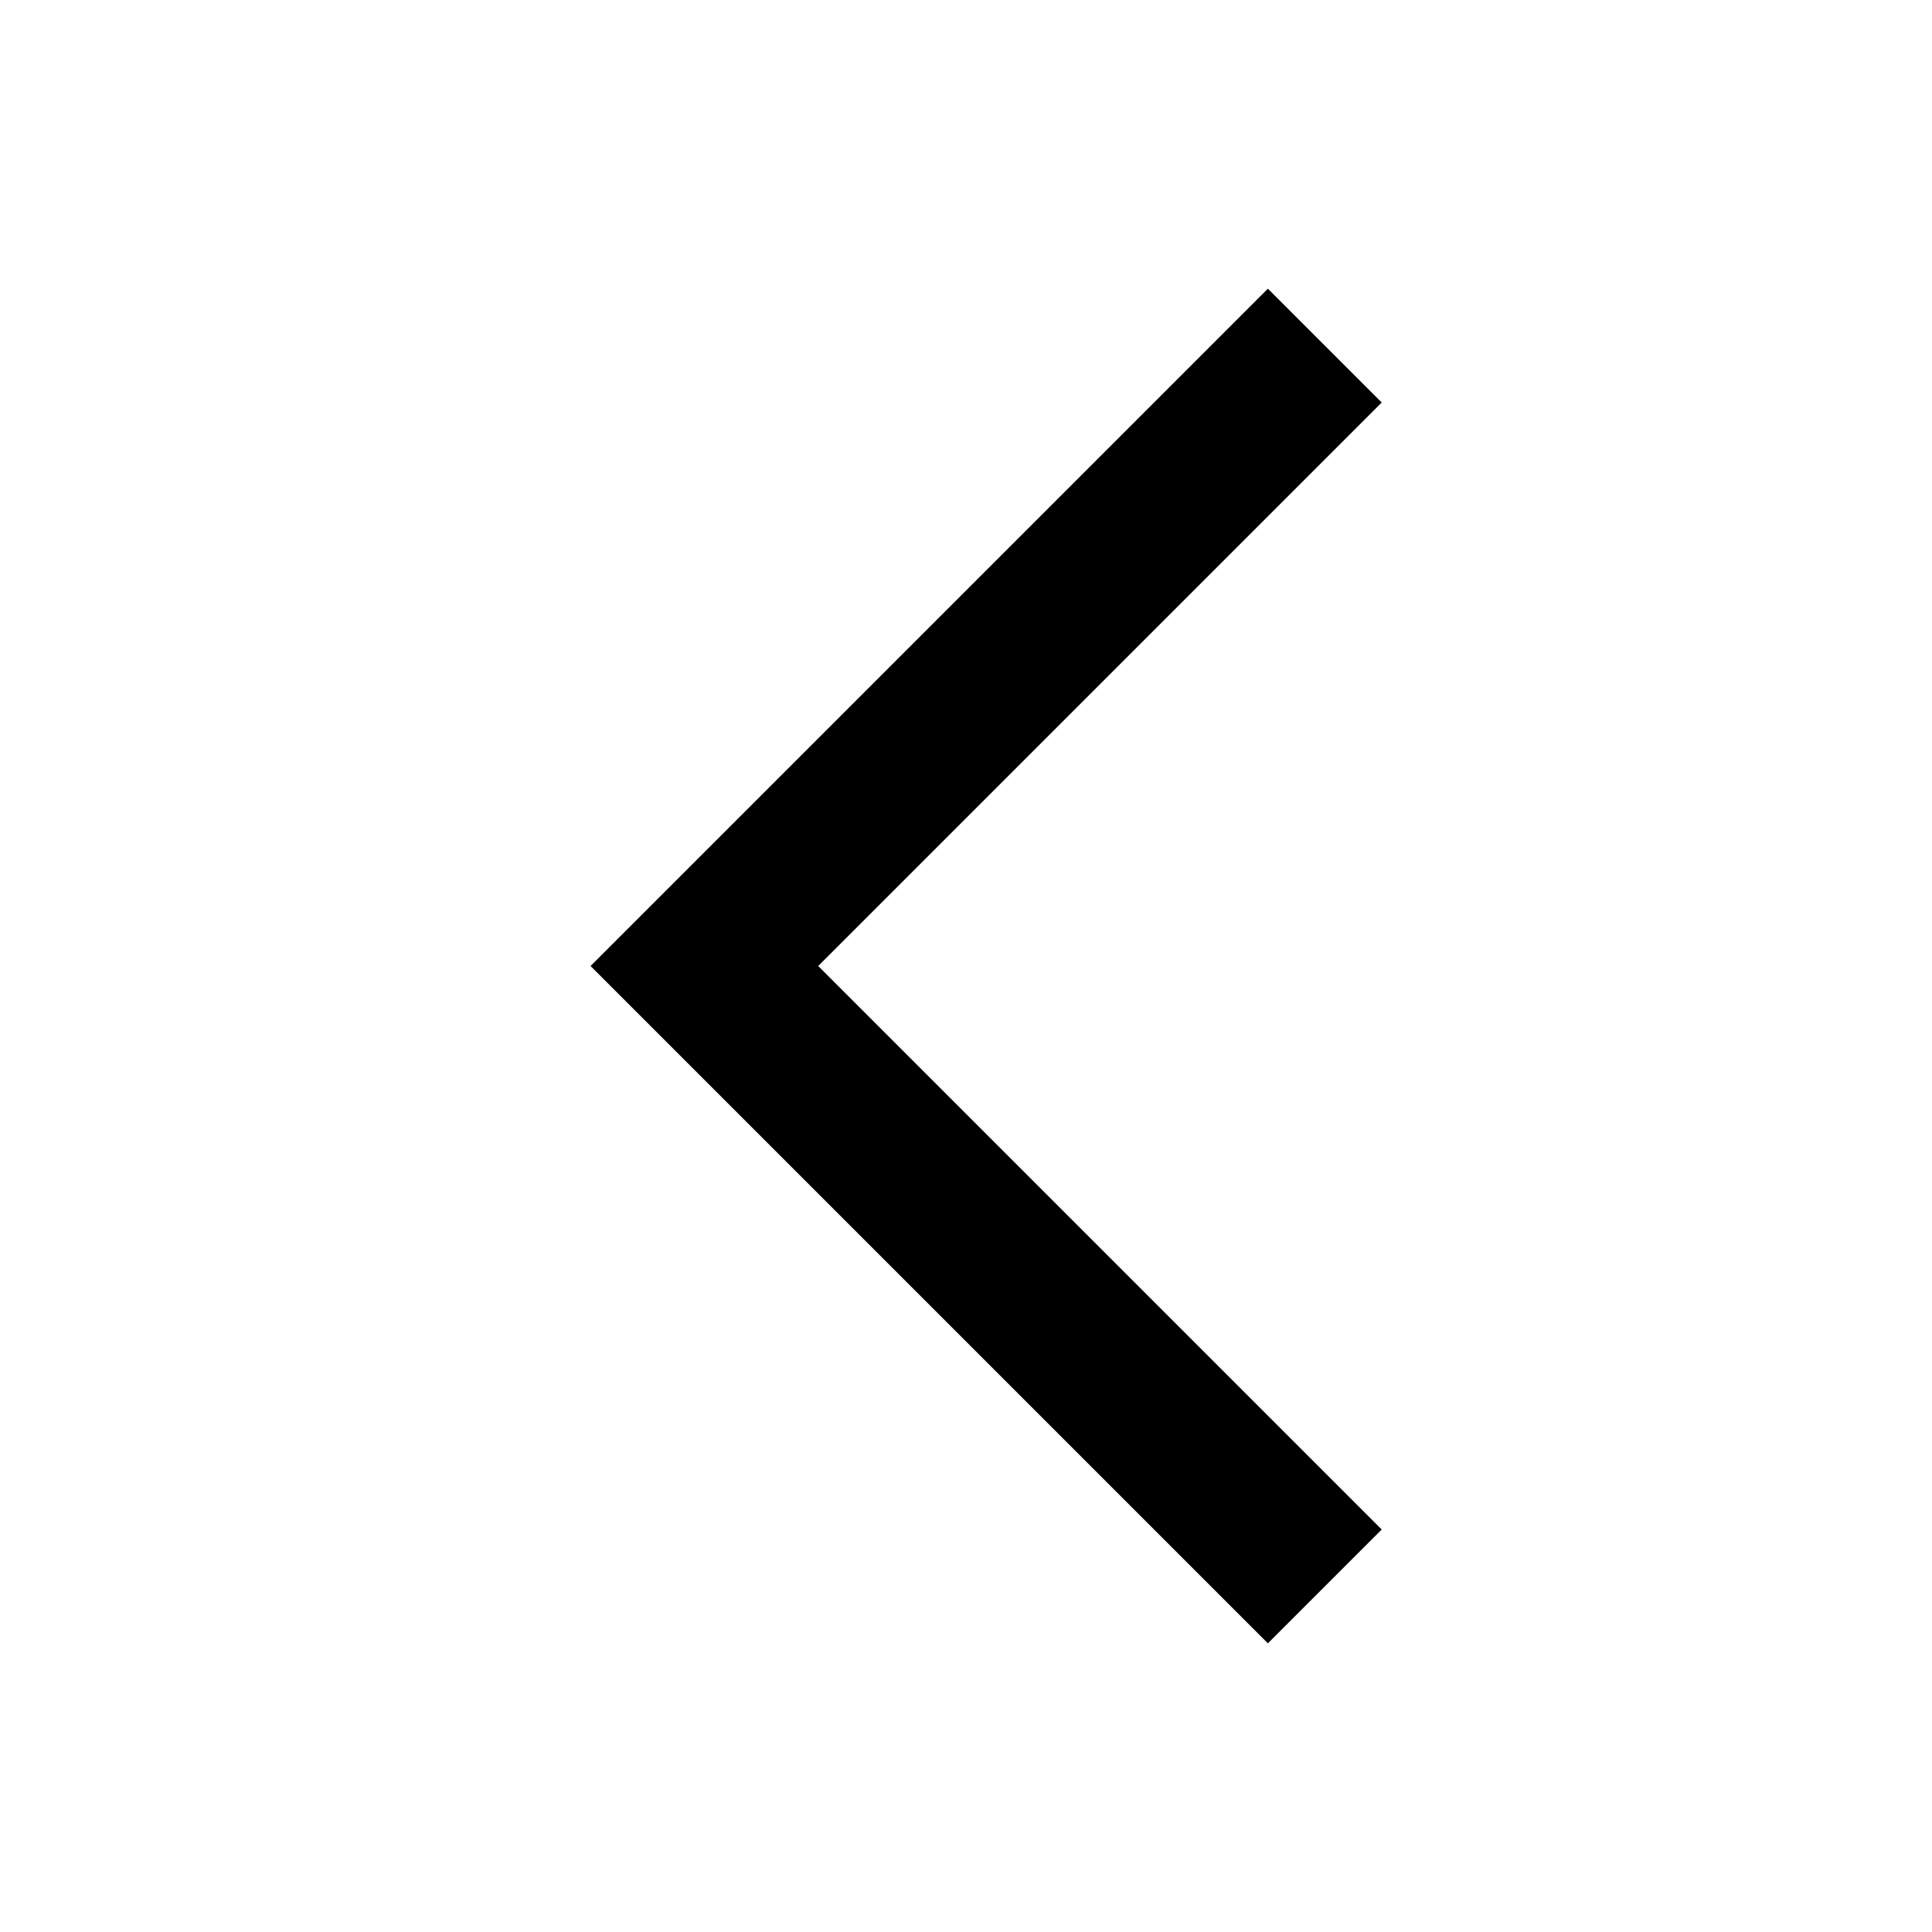
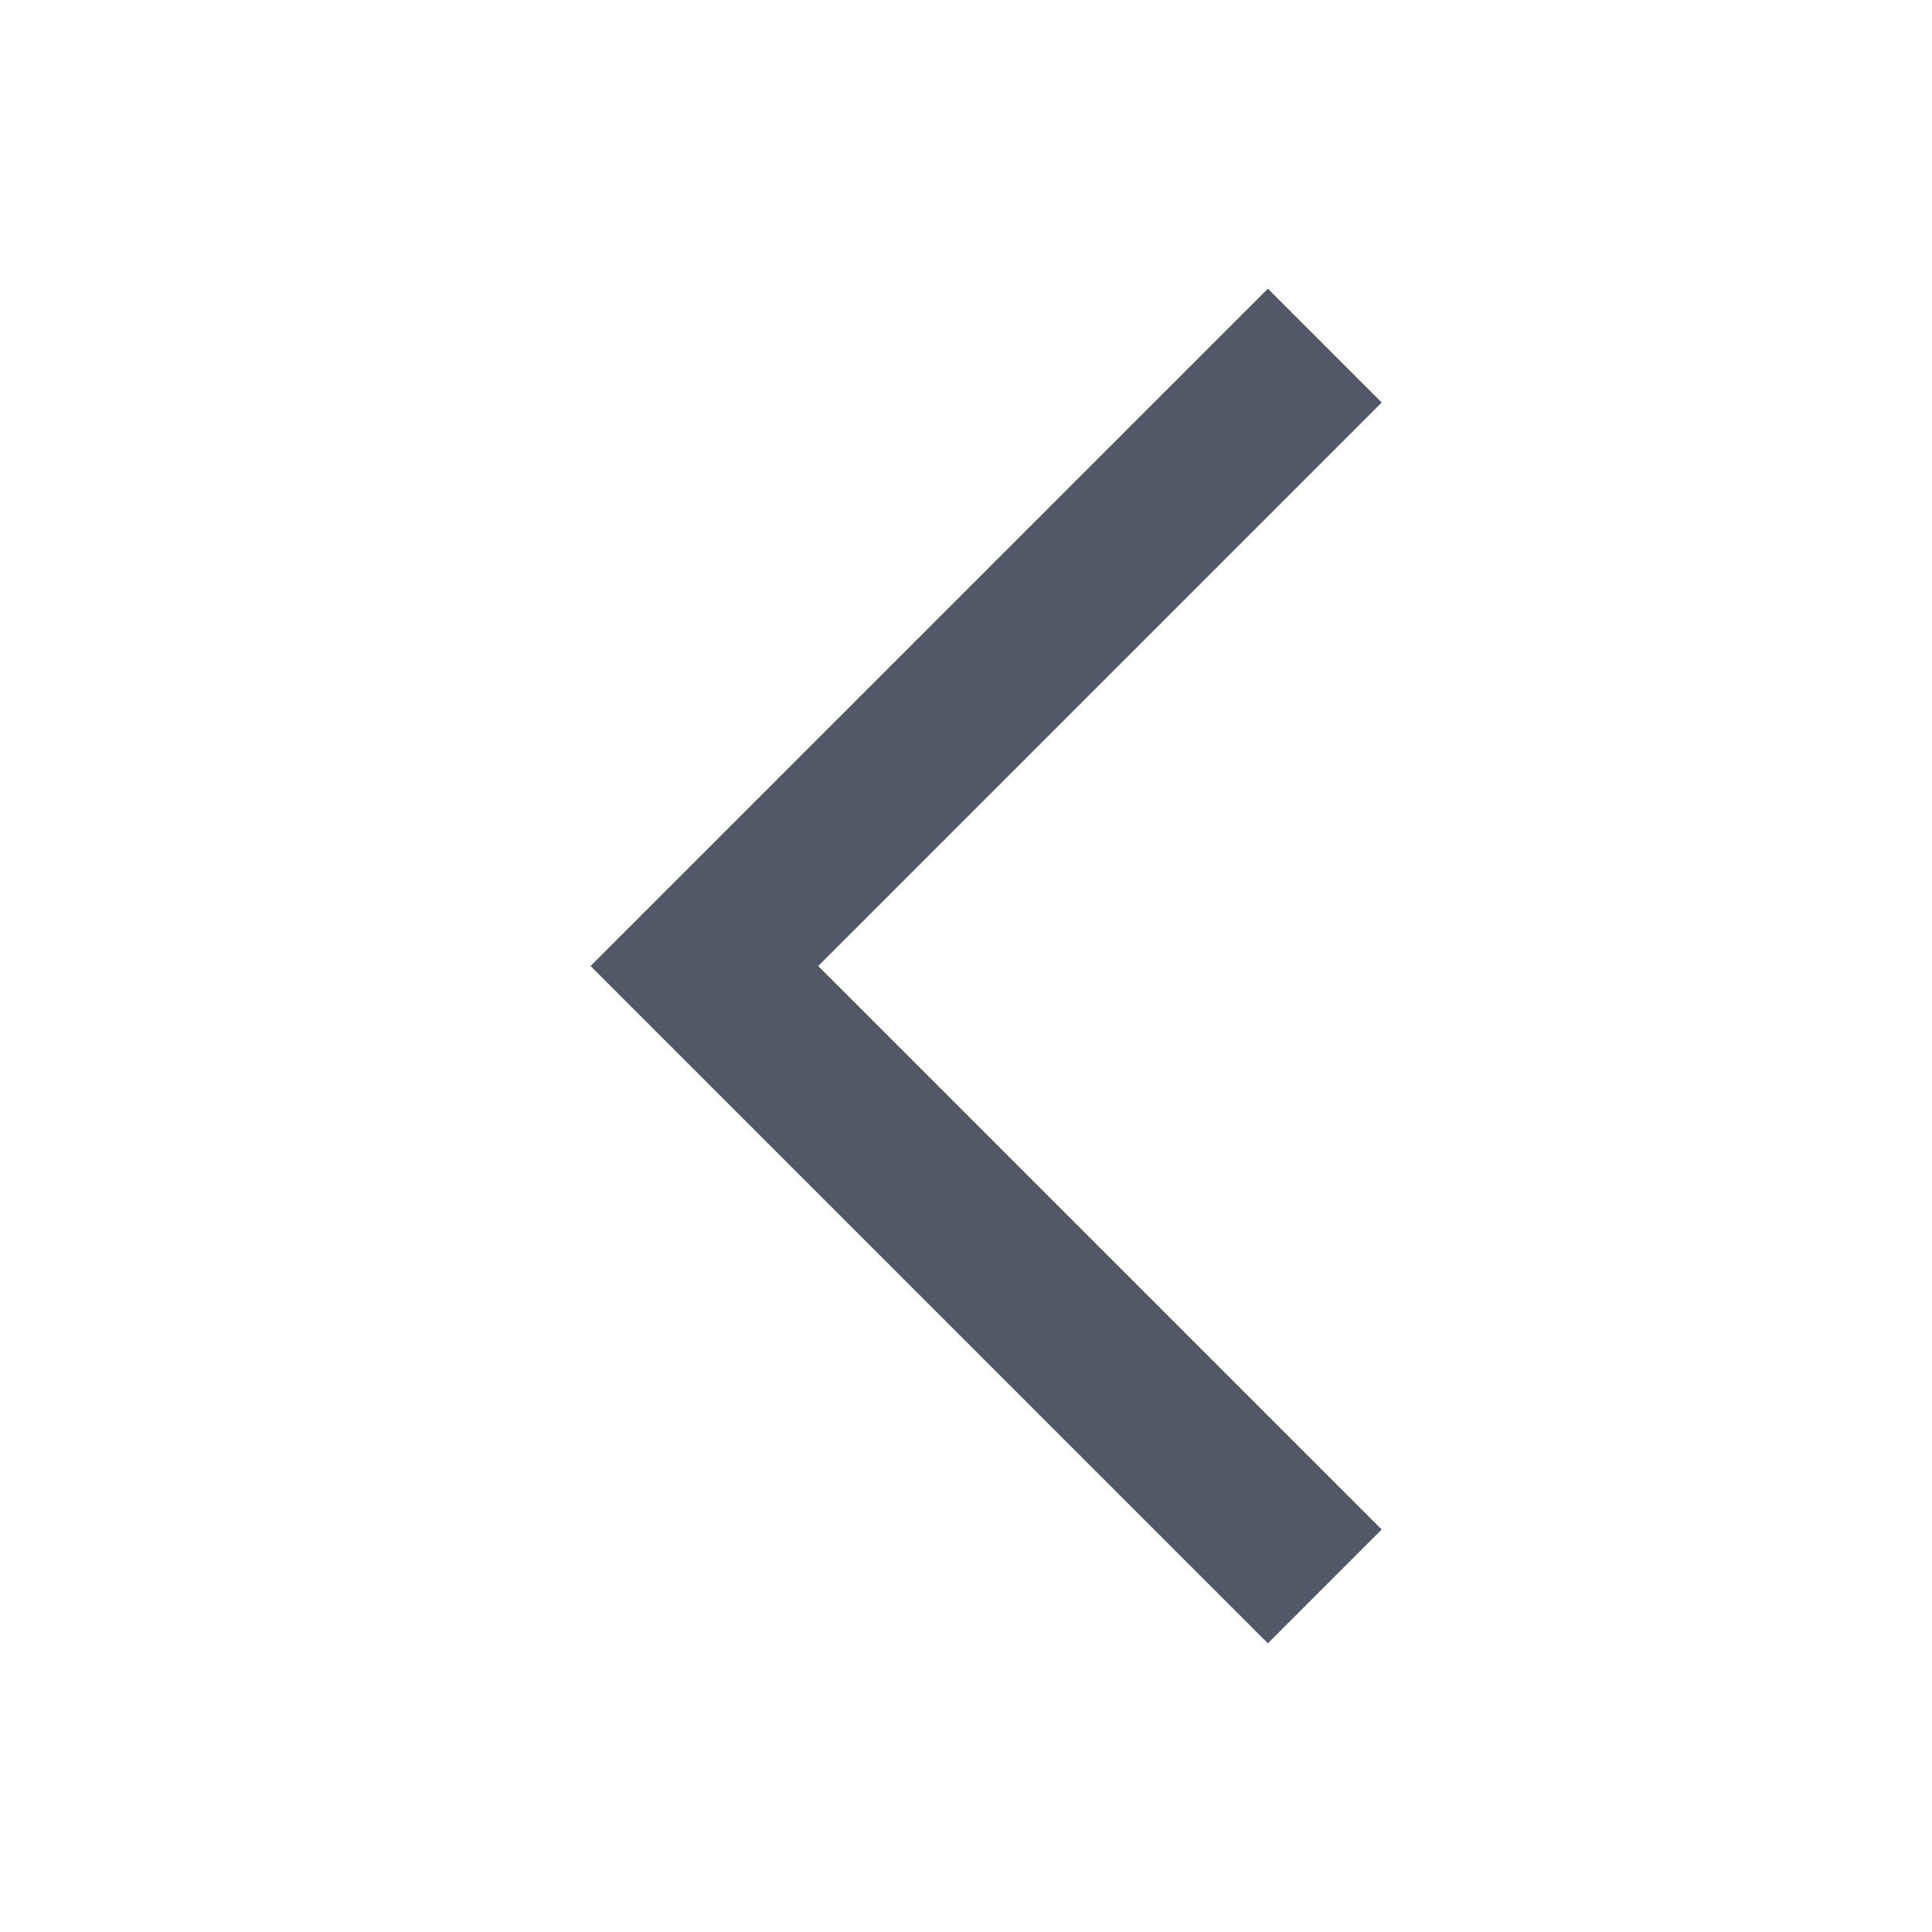
- <svg xmlns="http://www.w3.org/2000/svg" width="24" height="24" fill="none" viewBox="0 0 24 24">
-   <path fill="#000" fill-rule="evenodd" d="M15.75 20.414 7.336 12l8.414-8.414L17.164 5l-7 7 7 7-1.414 1.414Z" clip-rule="evenodd" />
+ <svg xmlns="http://www.w3.org/2000/svg" width="16" height="16" fill="none" viewBox="0 0 24 24">
+   <path fill="#525866" fill-rule="evenodd" d="M15.75 20.414 7.336 12l8.414-8.414L17.164 5l-7 7 7 7-1.414 1.414Z" clip-rule="evenodd" />
</svg>
